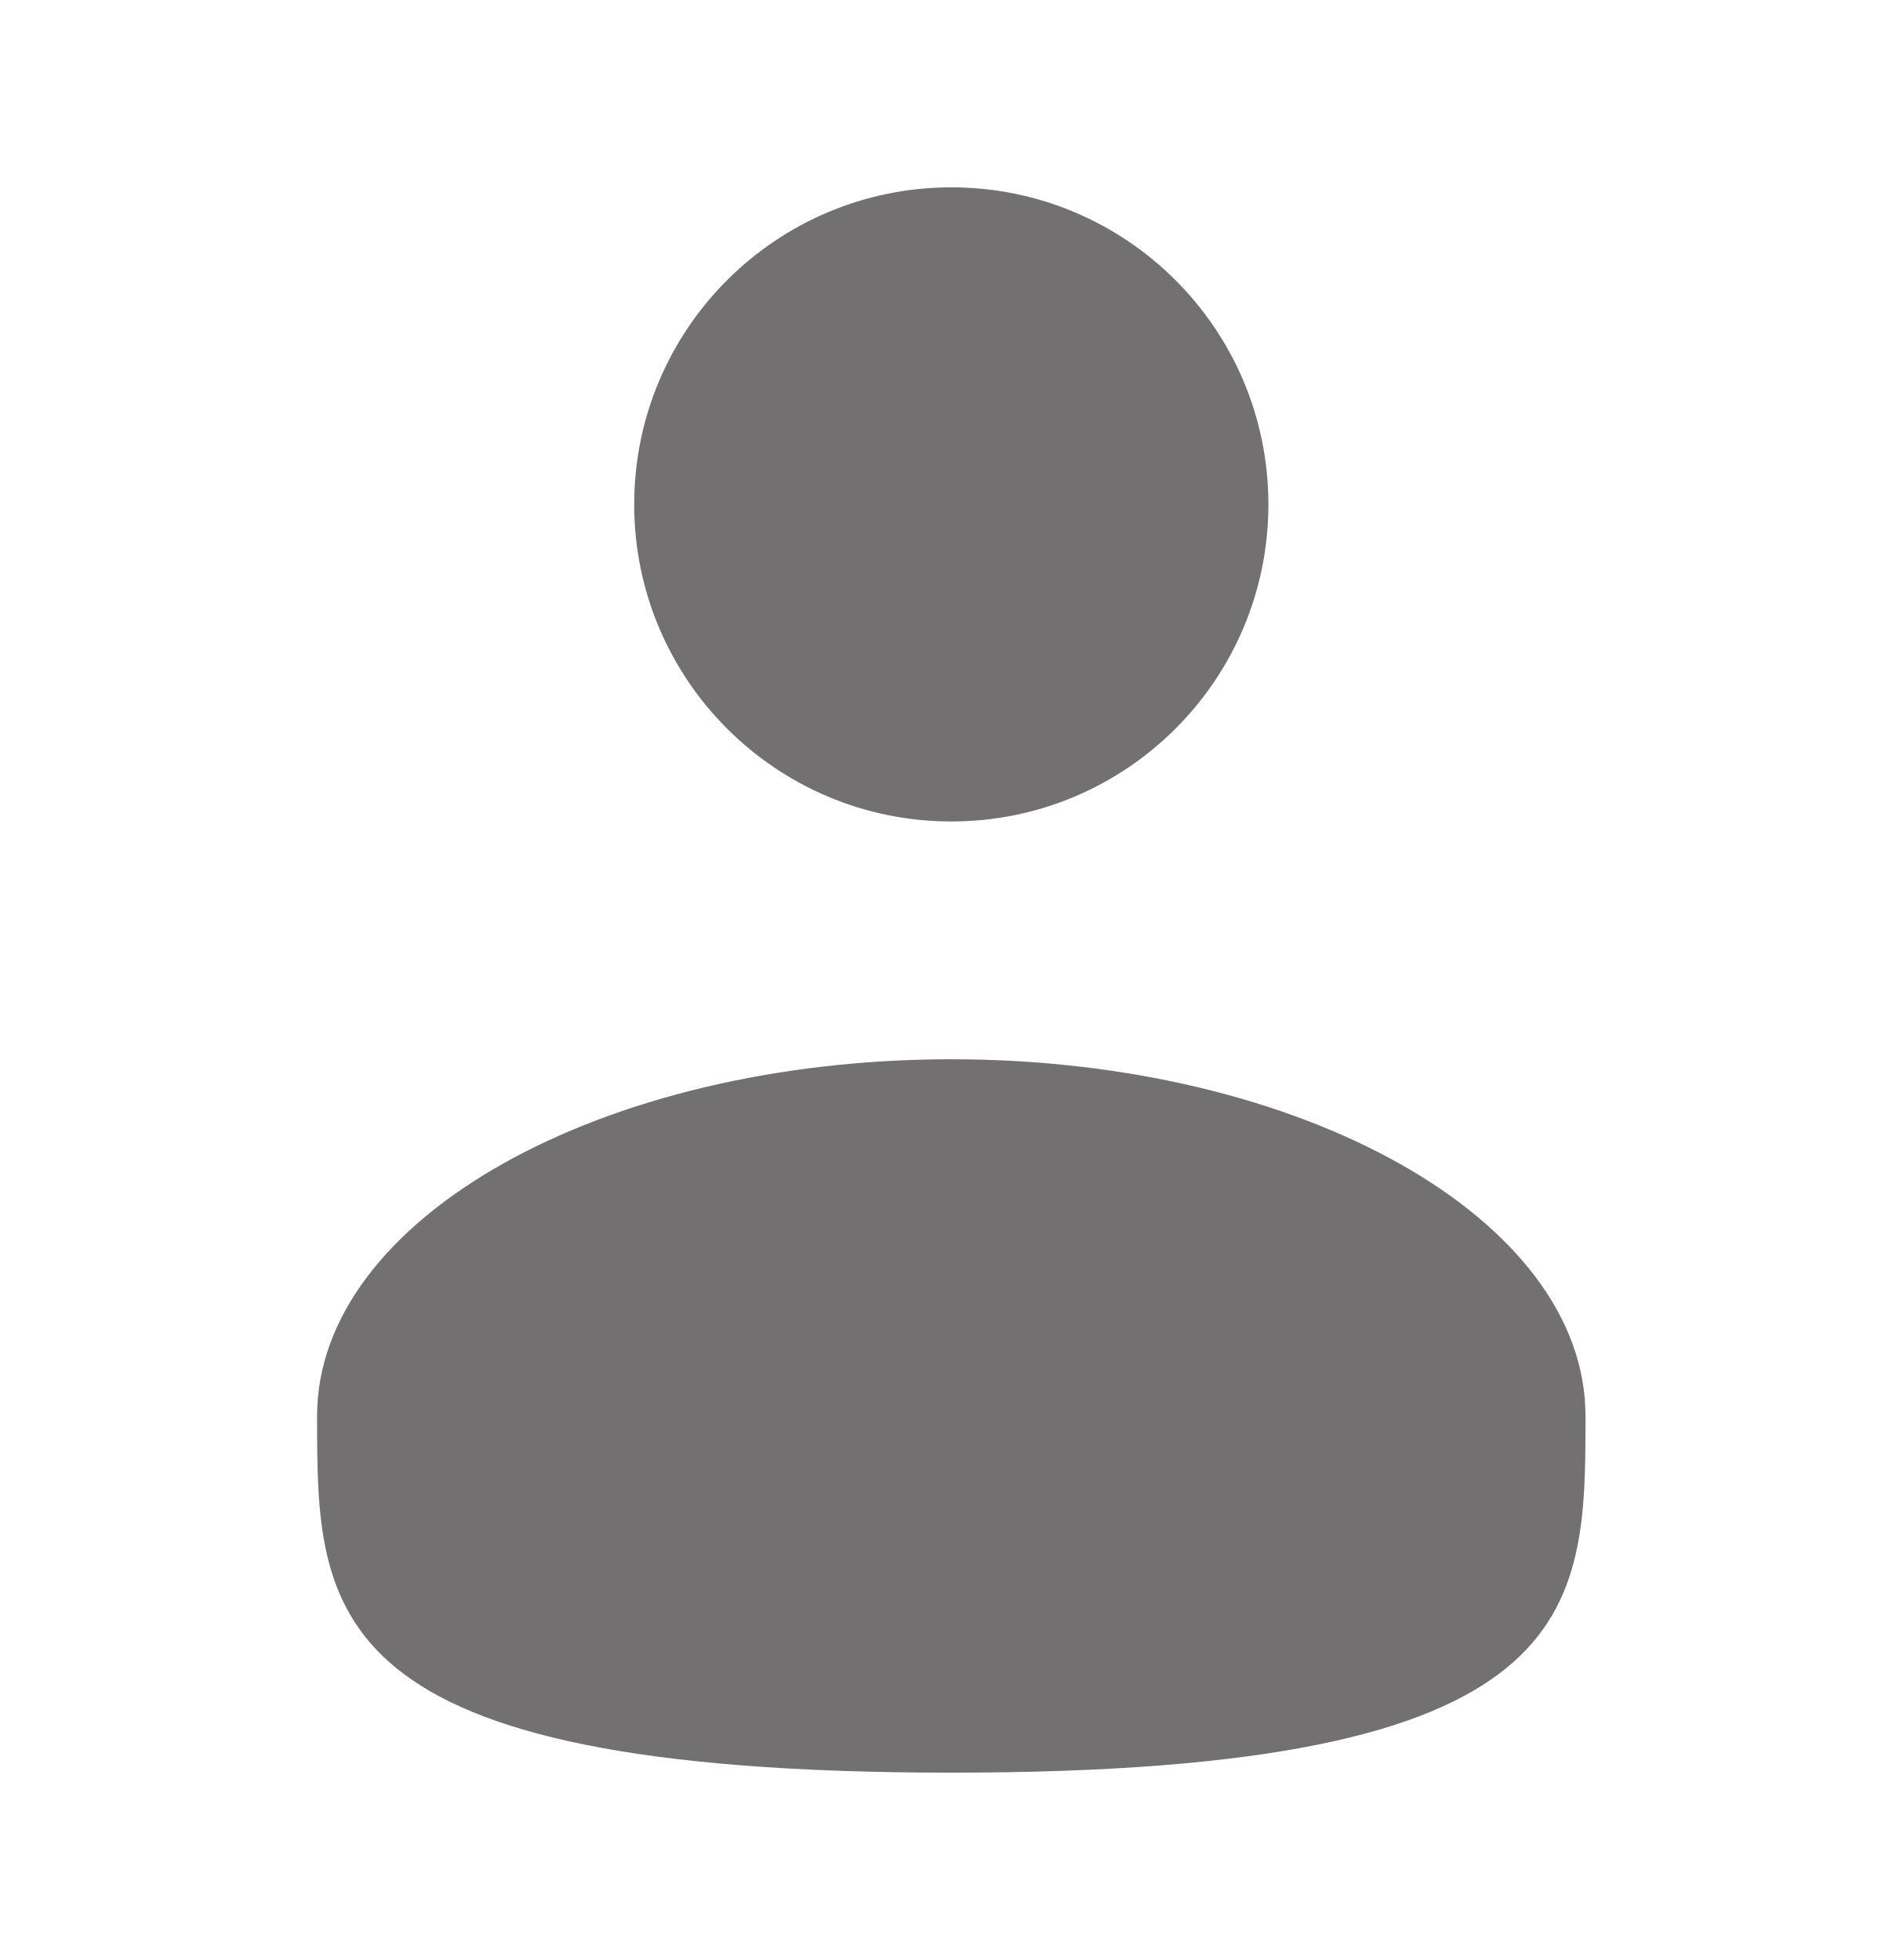
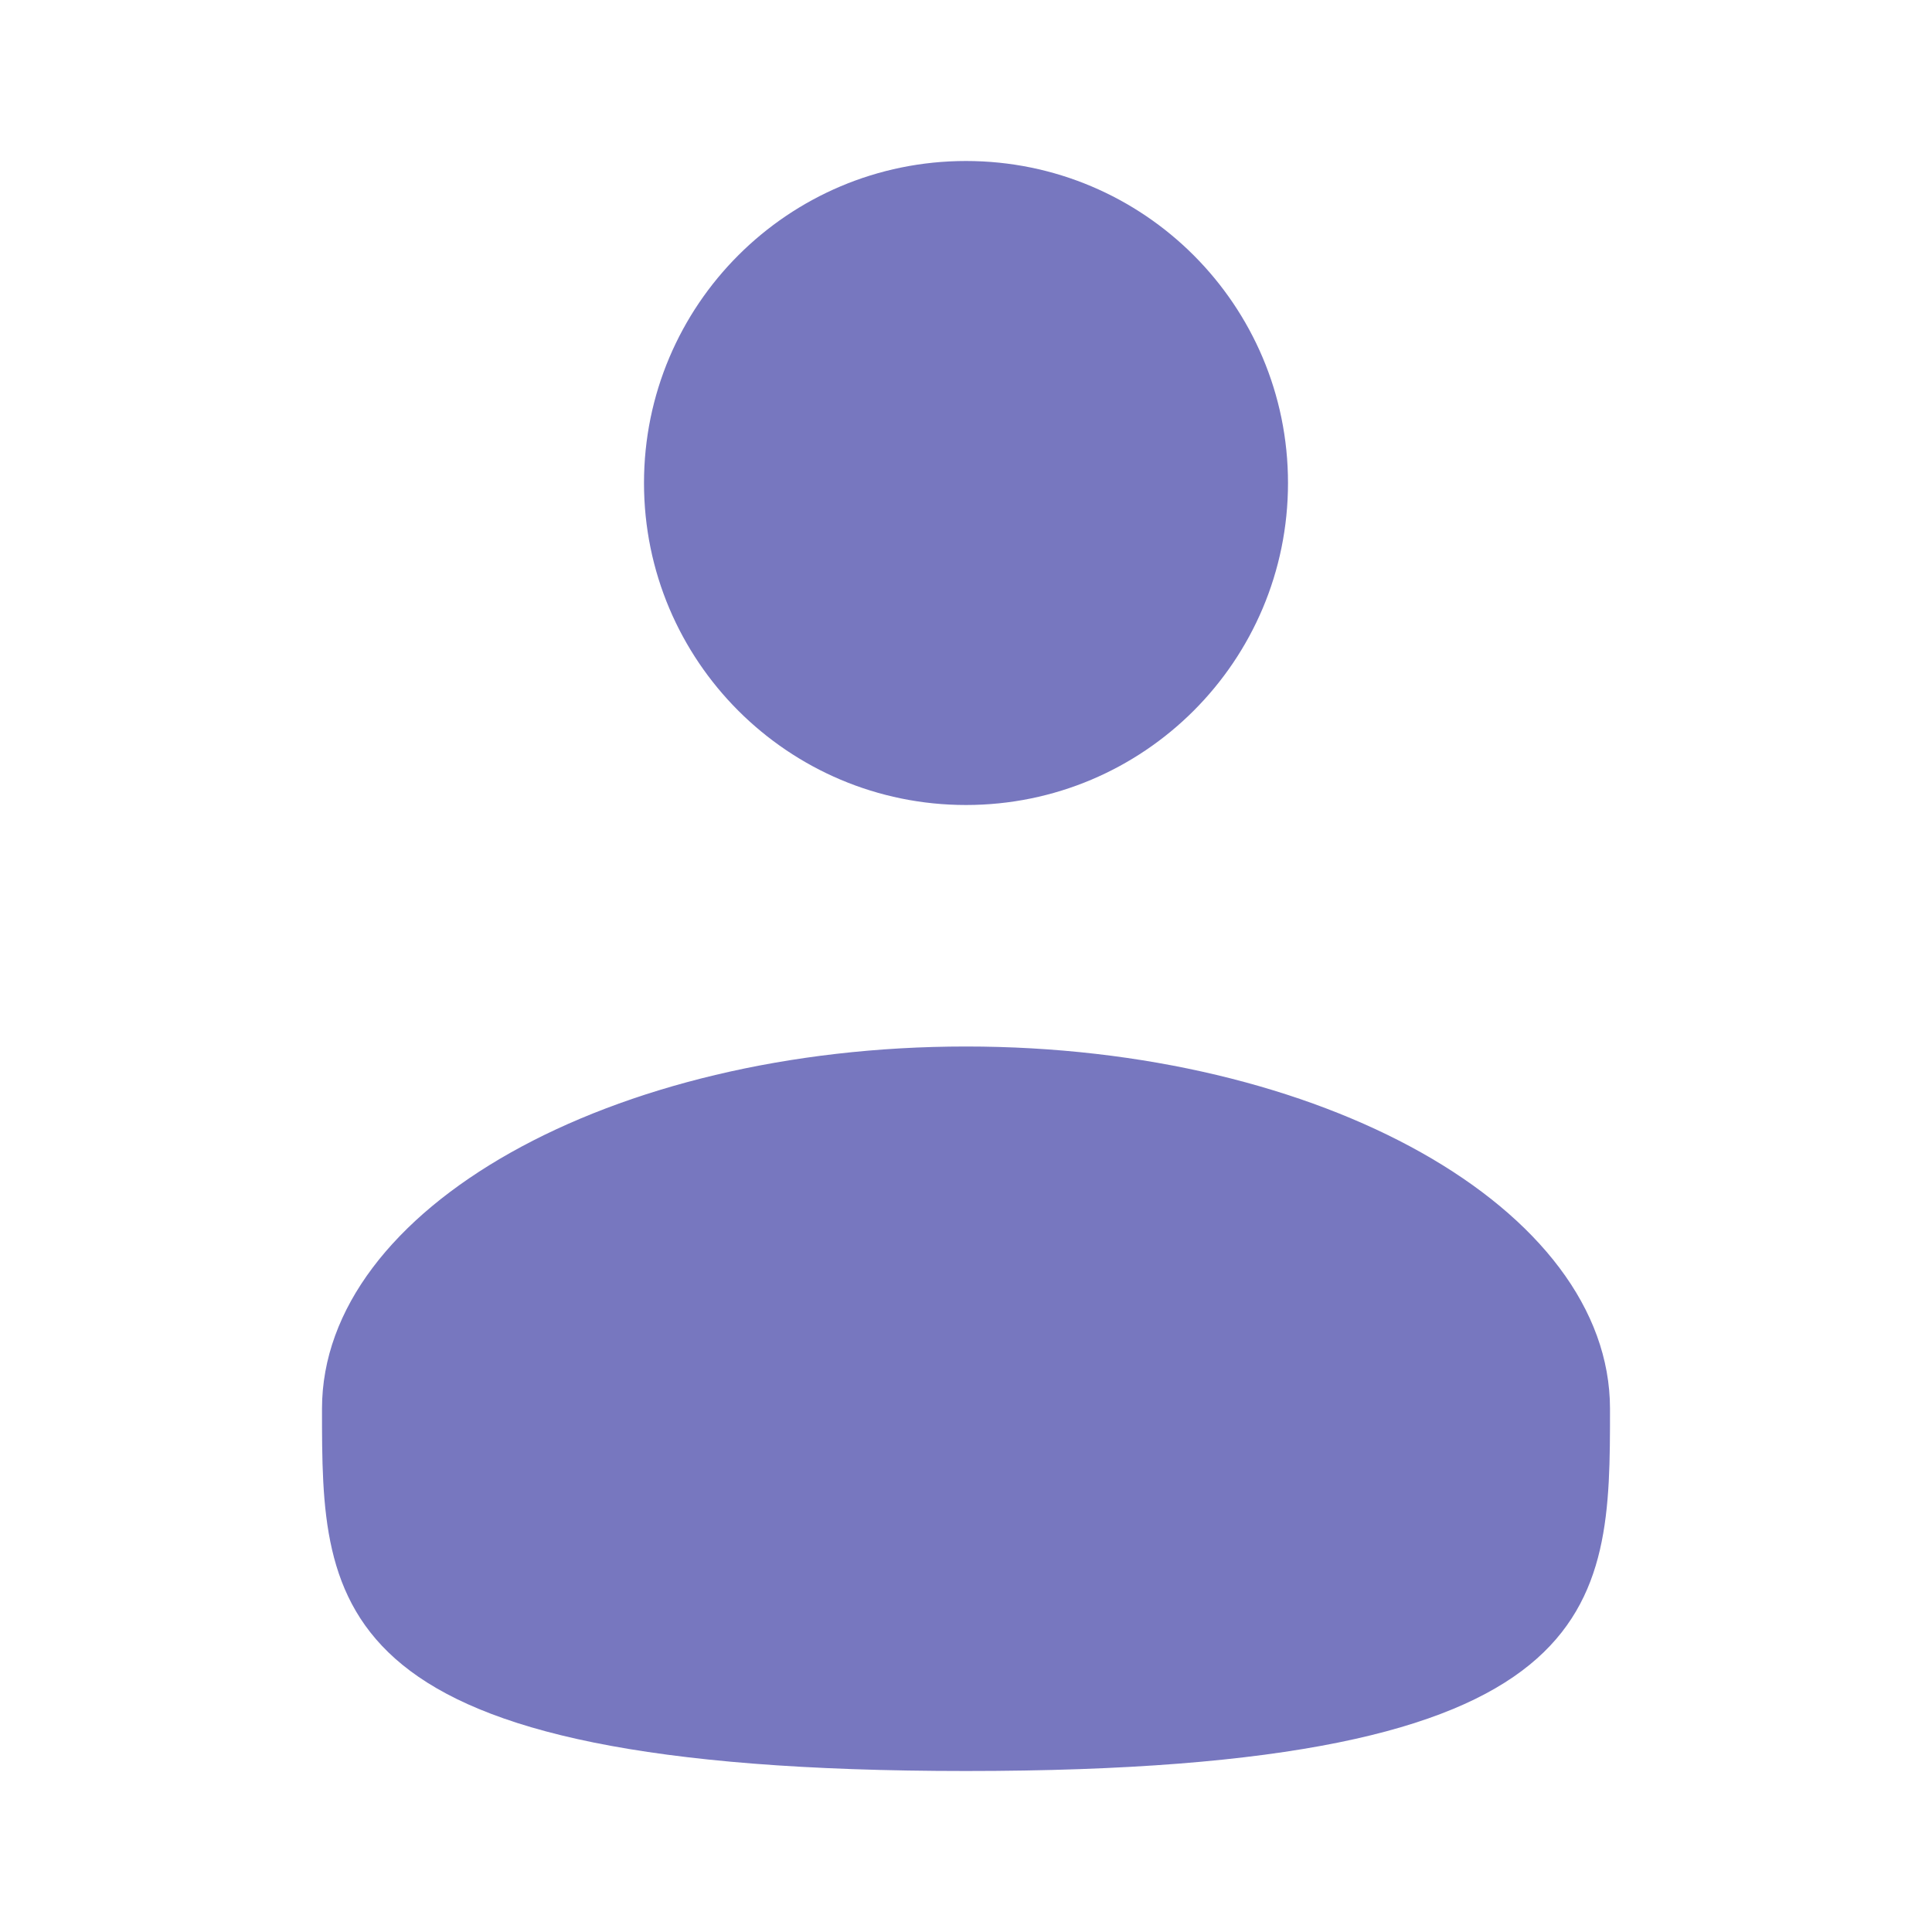
- <svg xmlns="http://www.w3.org/2000/svg" width="33" height="34" viewBox="0 0 33 34" fill="none">
-   <path d="M16.5 14.25C19.538 14.25 22 11.788 22 8.75C22 5.712 19.538 3.25 16.5 3.25C13.462 3.25 11 5.712 11 8.75C11 11.788 13.462 14.25 16.5 14.25Z" fill="#727070" />
-   <path d="M27.5 24.562C27.5 27.979 27.5 30.75 16.5 30.75C5.5 30.75 5.5 27.979 5.5 24.562C5.5 21.146 10.425 18.375 16.5 18.375C22.575 18.375 27.5 21.146 27.5 24.562Z" fill="#727070" />
+ <svg xmlns="http://www.w3.org/2000/svg" width="33" height="33" viewBox="0 0 33 33" fill="none">
+   <path d="M16.5 13.75C19.538 13.75 22 11.288 22 8.25C22 5.212 19.538 2.75 16.5 2.75C13.462 2.75 11 5.212 11 8.25C11 11.288 13.462 13.75 16.5 13.75Z" fill="#7777BF" />
+   <path d="M27.5 24.062C27.5 27.479 27.5 30.25 16.5 30.25C5.5 30.25 5.5 27.479 5.5 24.062C5.5 20.646 10.425 17.875 16.5 17.875C22.575 17.875 27.5 20.646 27.5 24.062Z" fill="#7777BF" />
</svg>
